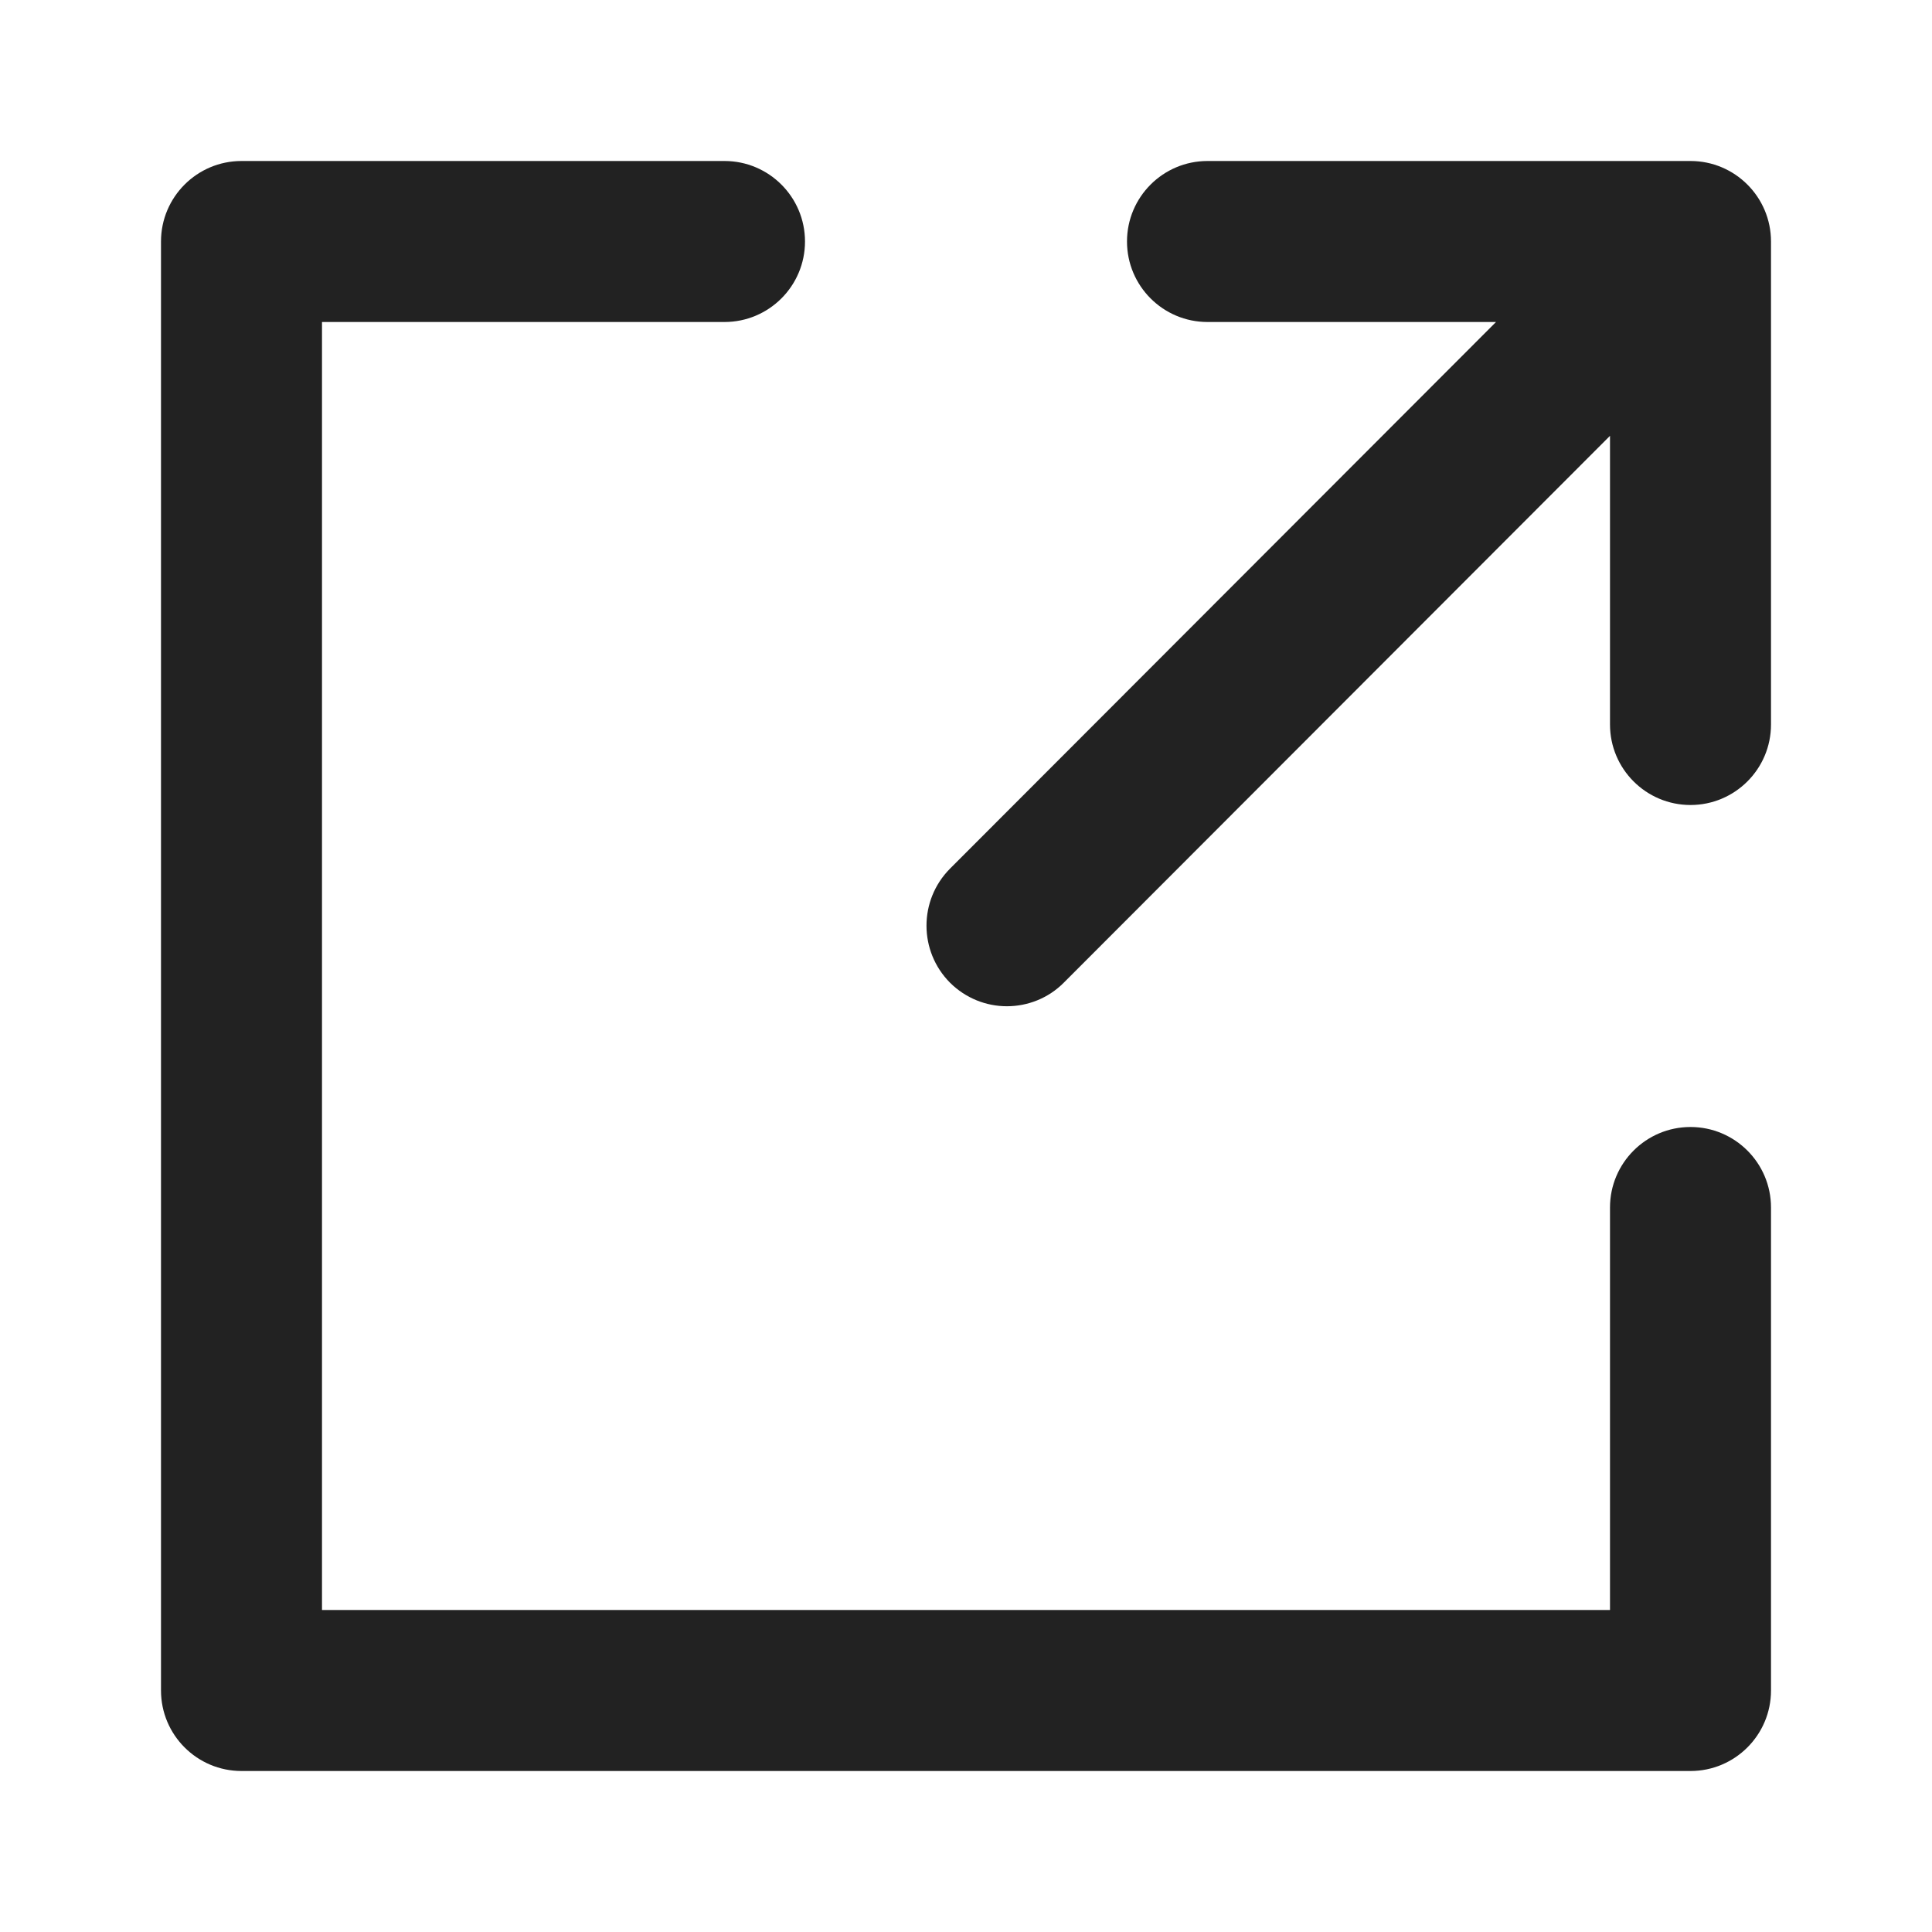
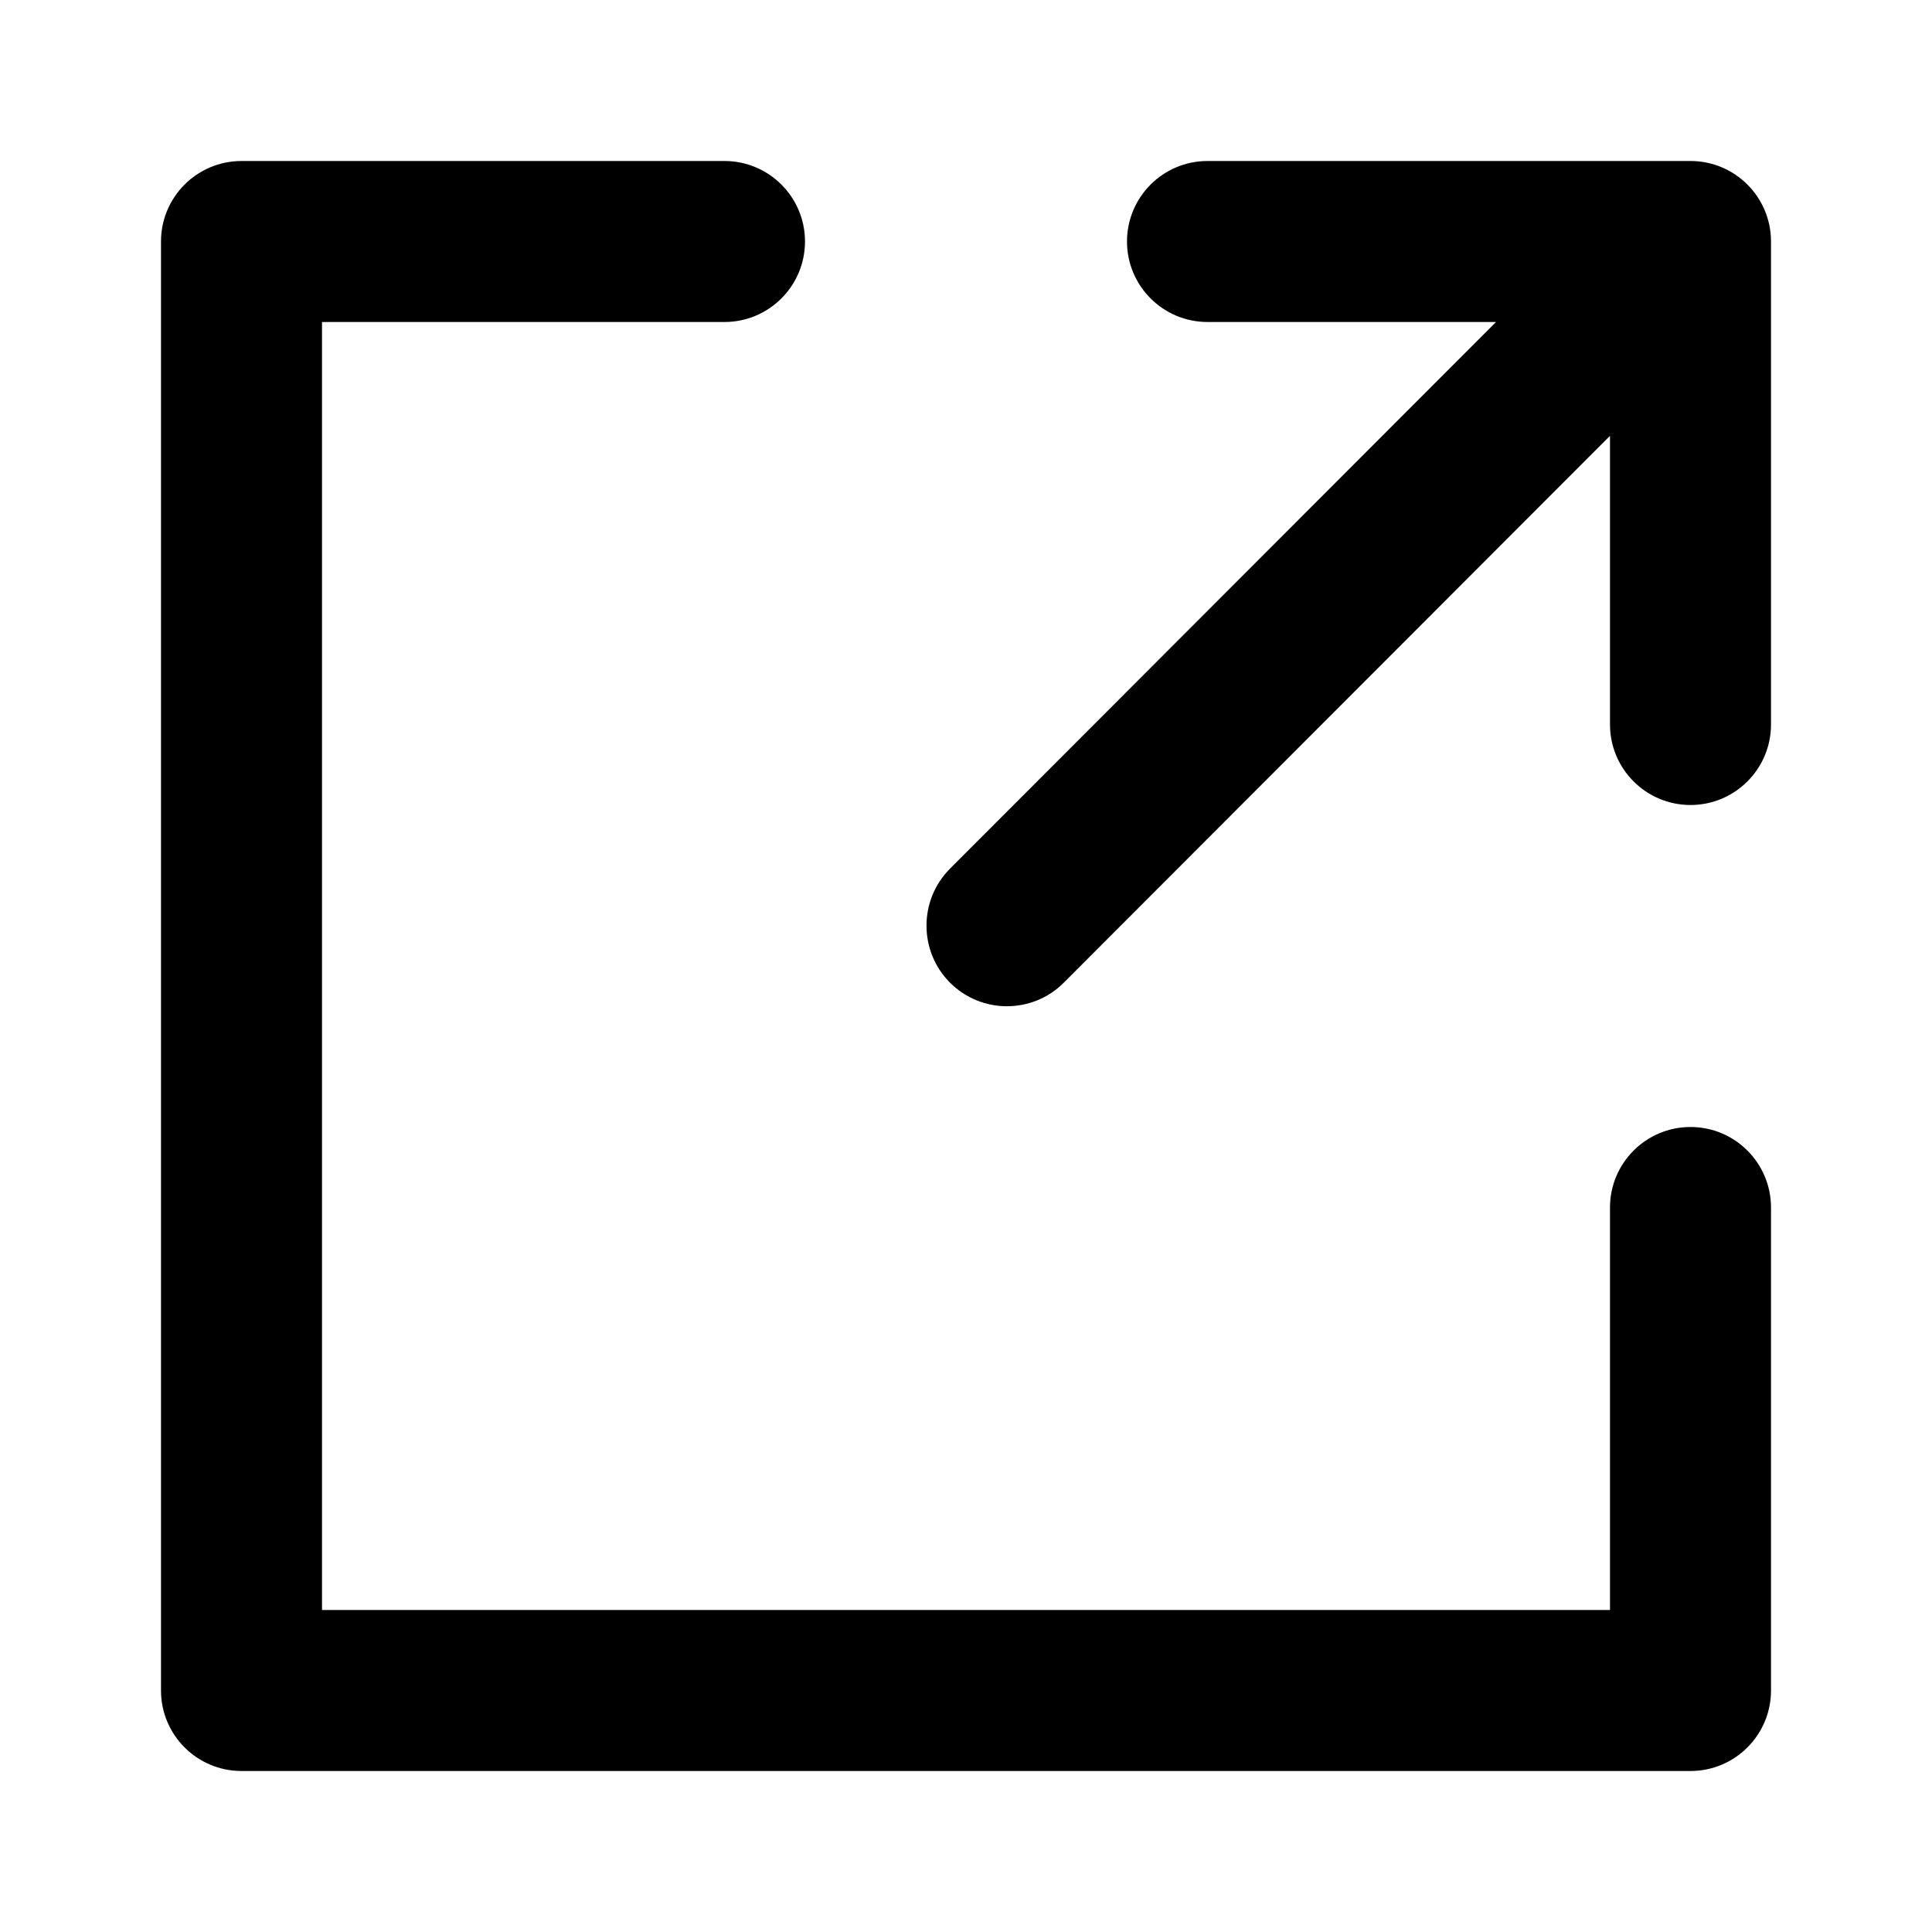
<svg xmlns="http://www.w3.org/2000/svg" width="12" height="12" viewBox="0 0 12 12">
-   <path d="M10.5 1H7.5C7.224 1 7 1.224 7 1.5C7 1.776 7.224 2 7.5 2H9.292L5.9 5.396C5.706 5.592 5.706 5.908 5.901 6.104C5.999 6.201 6.126 6.25 6.254 6.25C6.382 6.25 6.511 6.201 6.608 6.103L10 2.707V4.5C10 4.776 10.224 5 10.5 5C10.776 5 11 4.776 11 4.5V1.5C11 1.224 10.776 1 10.5 1Z" fill="#222222" />
-   <path d="M10.5 7C10.224 7 10 7.224 10 7.5V10H2V2H4.5C4.776 2 5 1.776 5 1.5C5 1.224 4.776 1 4.5 1H1.5C1.224 1 1 1.224 1 1.5V10.5C1 10.776 1.224 11 1.5 11H10.5C10.776 11 11 10.776 11 10.5V7.5C11 7.224 10.776 7 10.5 7Z" fill="#222222" />
+   <path d="M10.5 1H7.5C7.224 1 7 1.224 7 1.5C7 1.776 7.224 2 7.5 2H9.292L5.9 5.396C5.706 5.592 5.706 5.908 5.901 6.104C5.999 6.201 6.126 6.25 6.254 6.25C6.382 6.25 6.511 6.201 6.608 6.103L10 2.707V4.5C10 4.776 10.224 5 10.5 5C10.776 5 11 4.776 11 4.5V1.5C11 1.224 10.776 1 10.5 1Z" />
+   <path d="M10.5 7C10.224 7 10 7.224 10 7.5V10H2V2H4.5C4.776 2 5 1.776 5 1.5C5 1.224 4.776 1 4.5 1H1.5C1.224 1 1 1.224 1 1.5V10.5C1 10.776 1.224 11 1.5 11H10.5C10.776 11 11 10.776 11 10.5V7.5C11 7.224 10.776 7 10.5 7Z" />
</svg>
